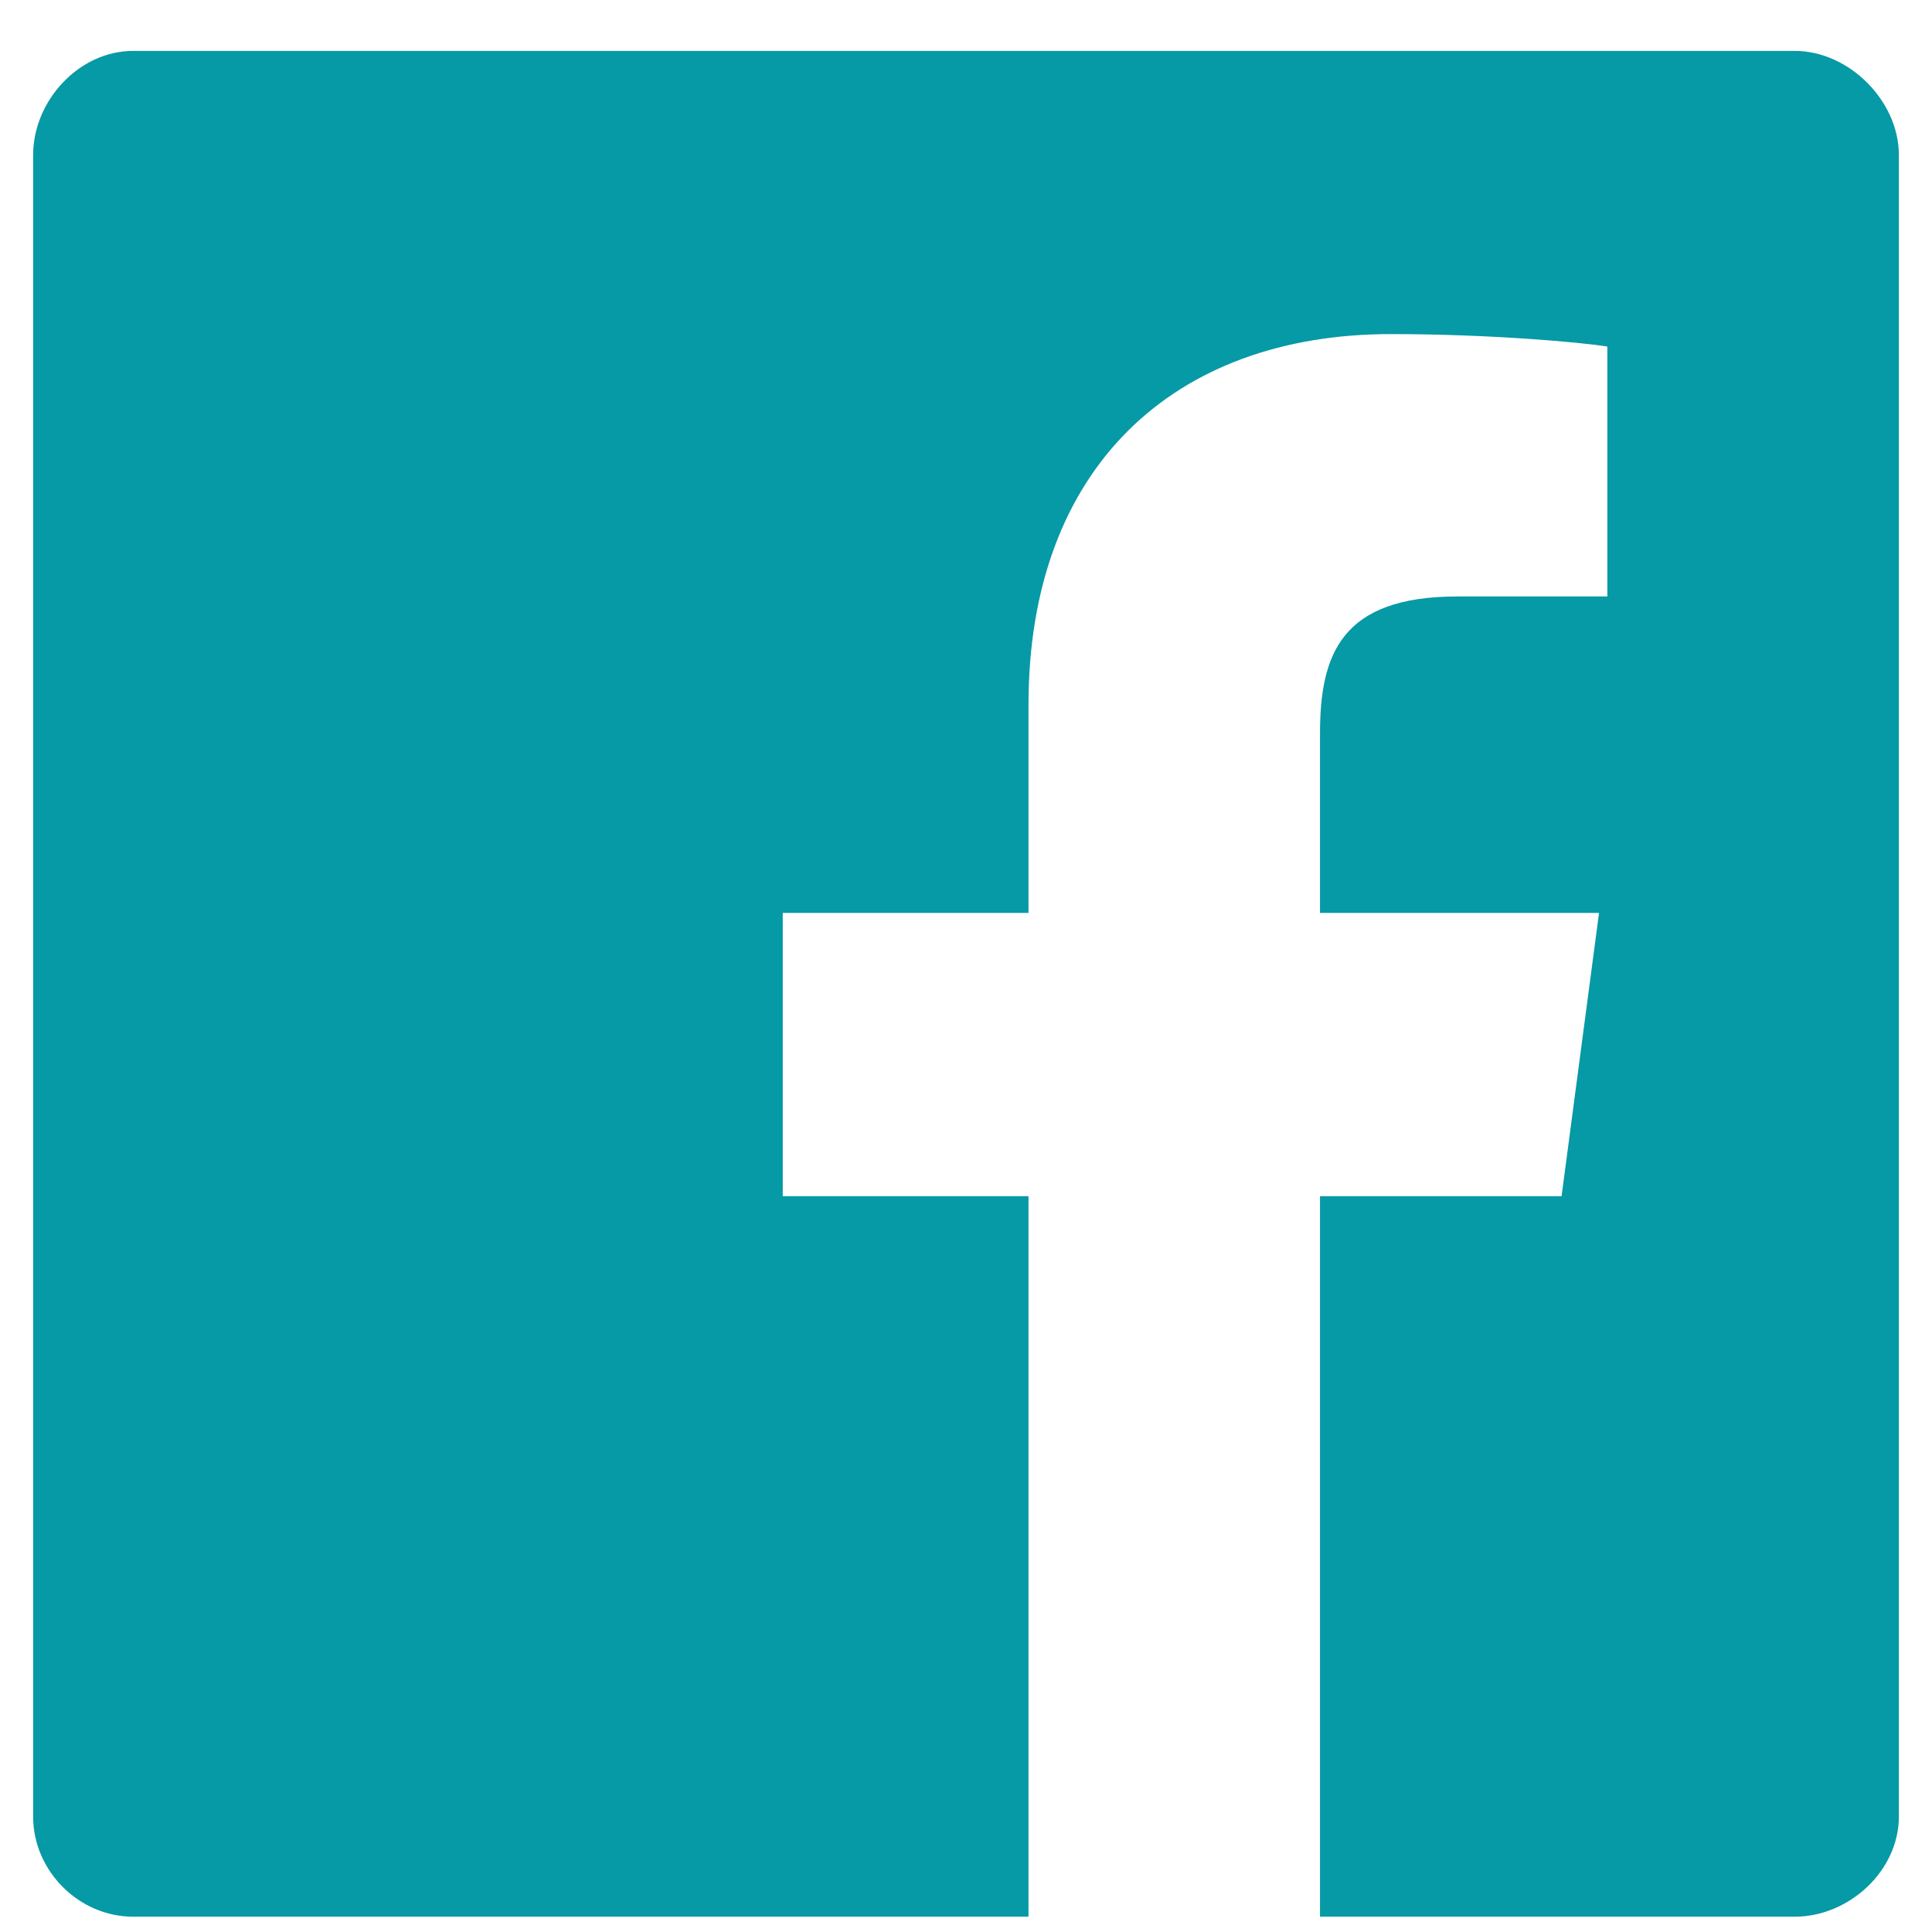
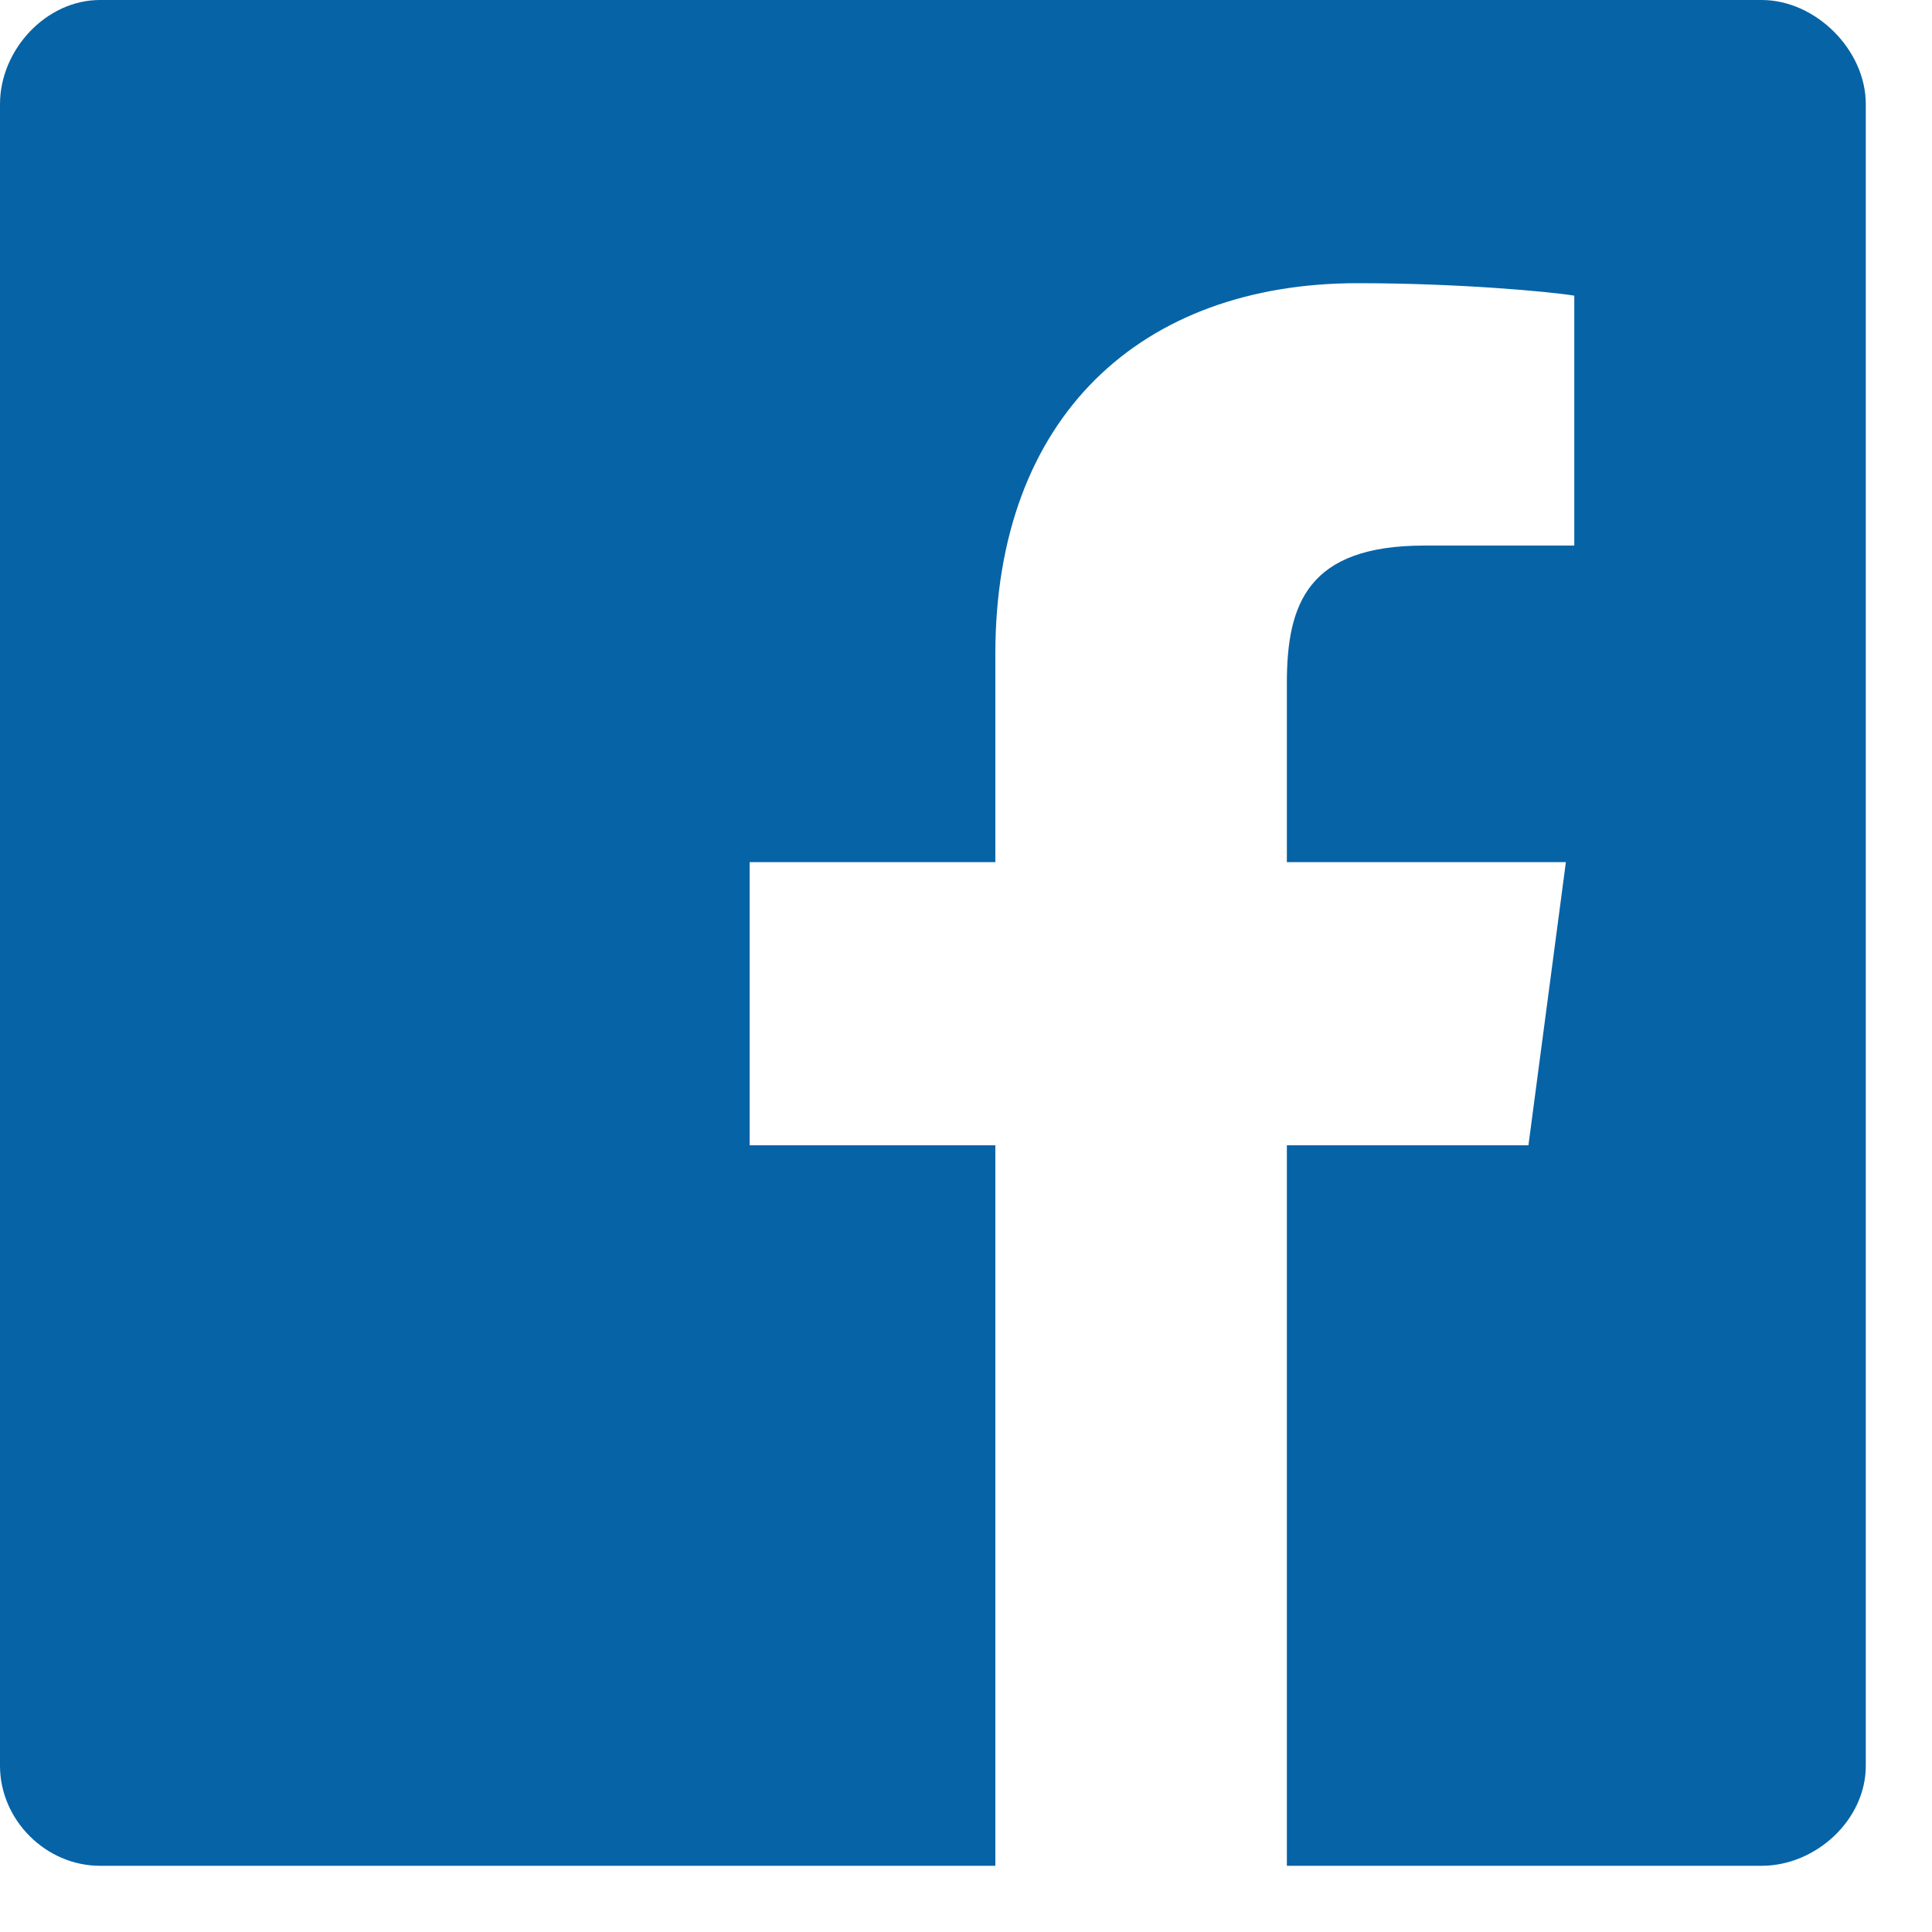
<svg xmlns="http://www.w3.org/2000/svg" width="26" height="26" viewBox="0 0 26 26" fill="none">
-   <path d="M25.554 2.086C25.554 1.357 24.882 0.685 24.153 0.685H1.791C1.062 0.685 0.446 1.357 0.446 2.086V24.448C0.446 25.177 1.062 25.794 1.791 25.794H13.841V16.098H10.534V12.286H13.841V9.484C13.841 6.289 15.802 4.496 18.717 4.496C20.062 4.496 21.295 4.608 21.631 4.664V8.027H19.613C18.044 8.027 17.764 8.812 17.764 9.876V12.286H21.519L21.015 16.098H17.764V25.794H24.153C24.882 25.794 25.554 25.177 25.554 24.448V2.086Z" fill="#0699A6" />
+   <path d="M25.109 1.401C25.109 0.673 24.436 0 23.707 0H1.345C0.617 0 0 0.673 0 1.401V23.764C0 24.492 0.617 25.109 1.345 25.109H13.395V15.413H10.088V11.602H13.395V8.799C13.395 5.605 15.357 3.811 18.271 3.811C19.616 3.811 20.849 3.923 21.186 3.979V7.342H19.168C17.599 7.342 17.318 8.127 17.318 9.192V11.602H21.073L20.569 15.413H17.318V25.109H23.707C24.436 25.109 25.109 24.492 25.109 23.764V1.401Z" fill="#0663A6" />
</svg>
